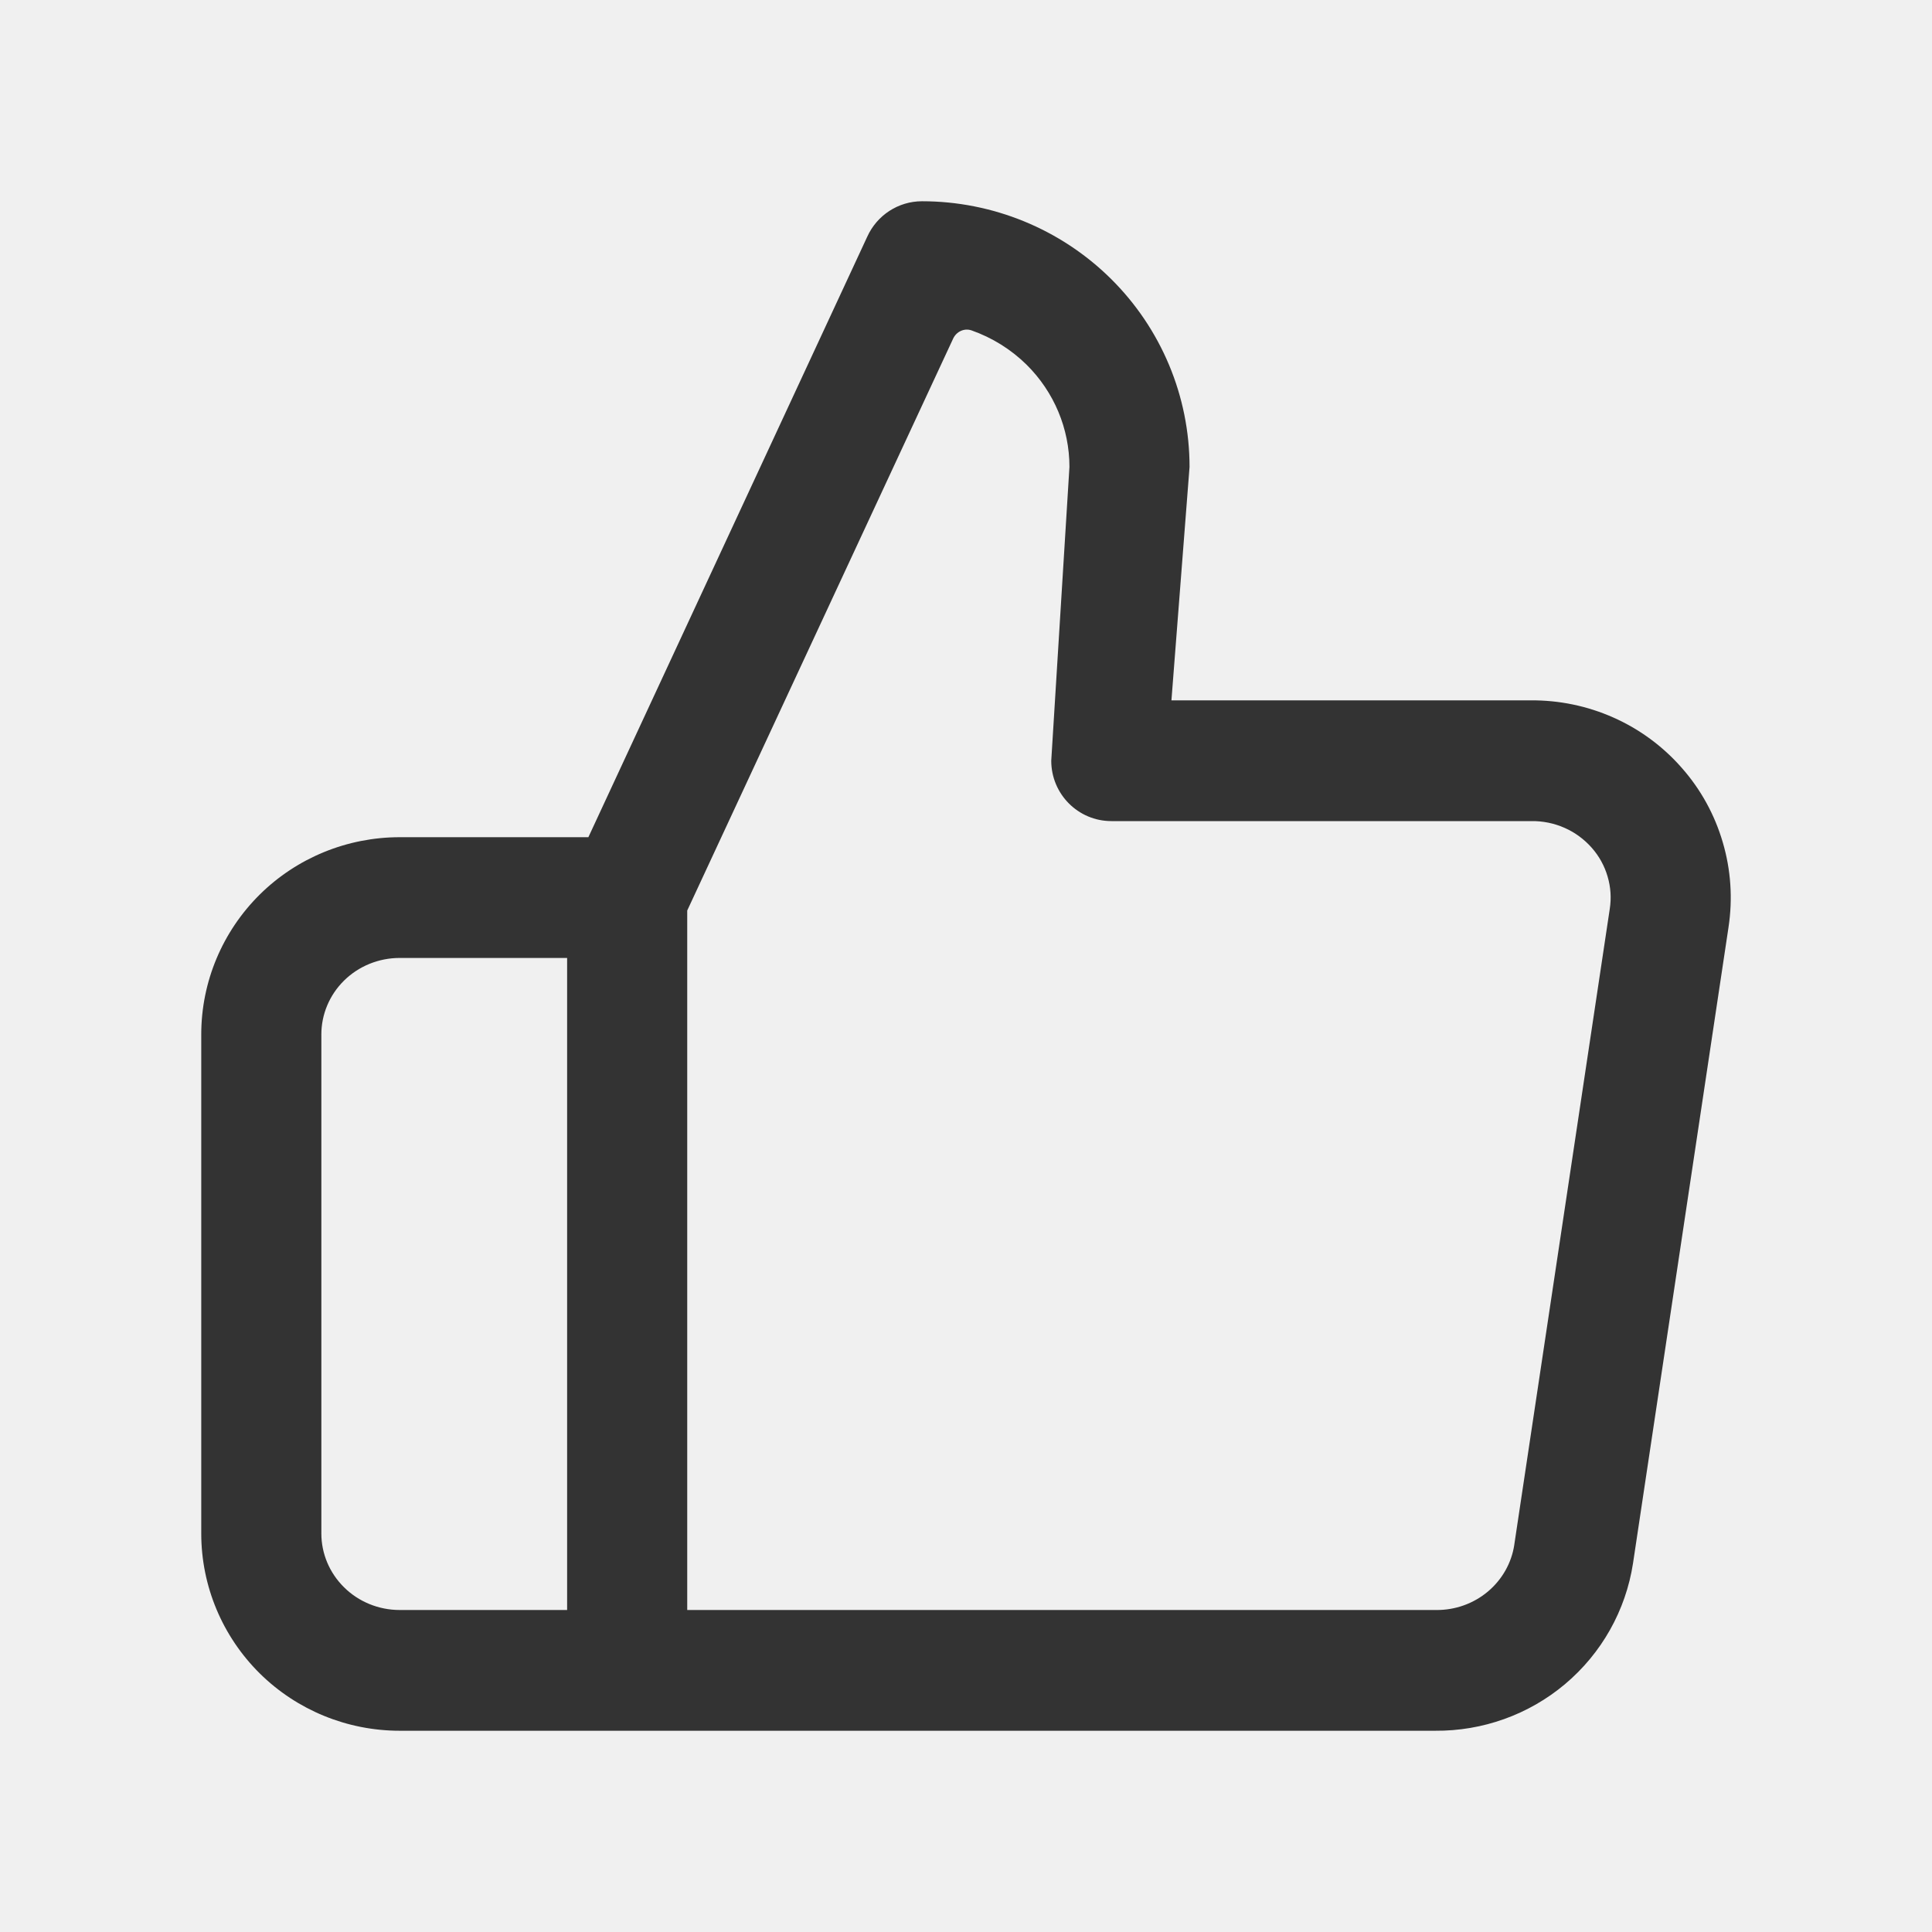
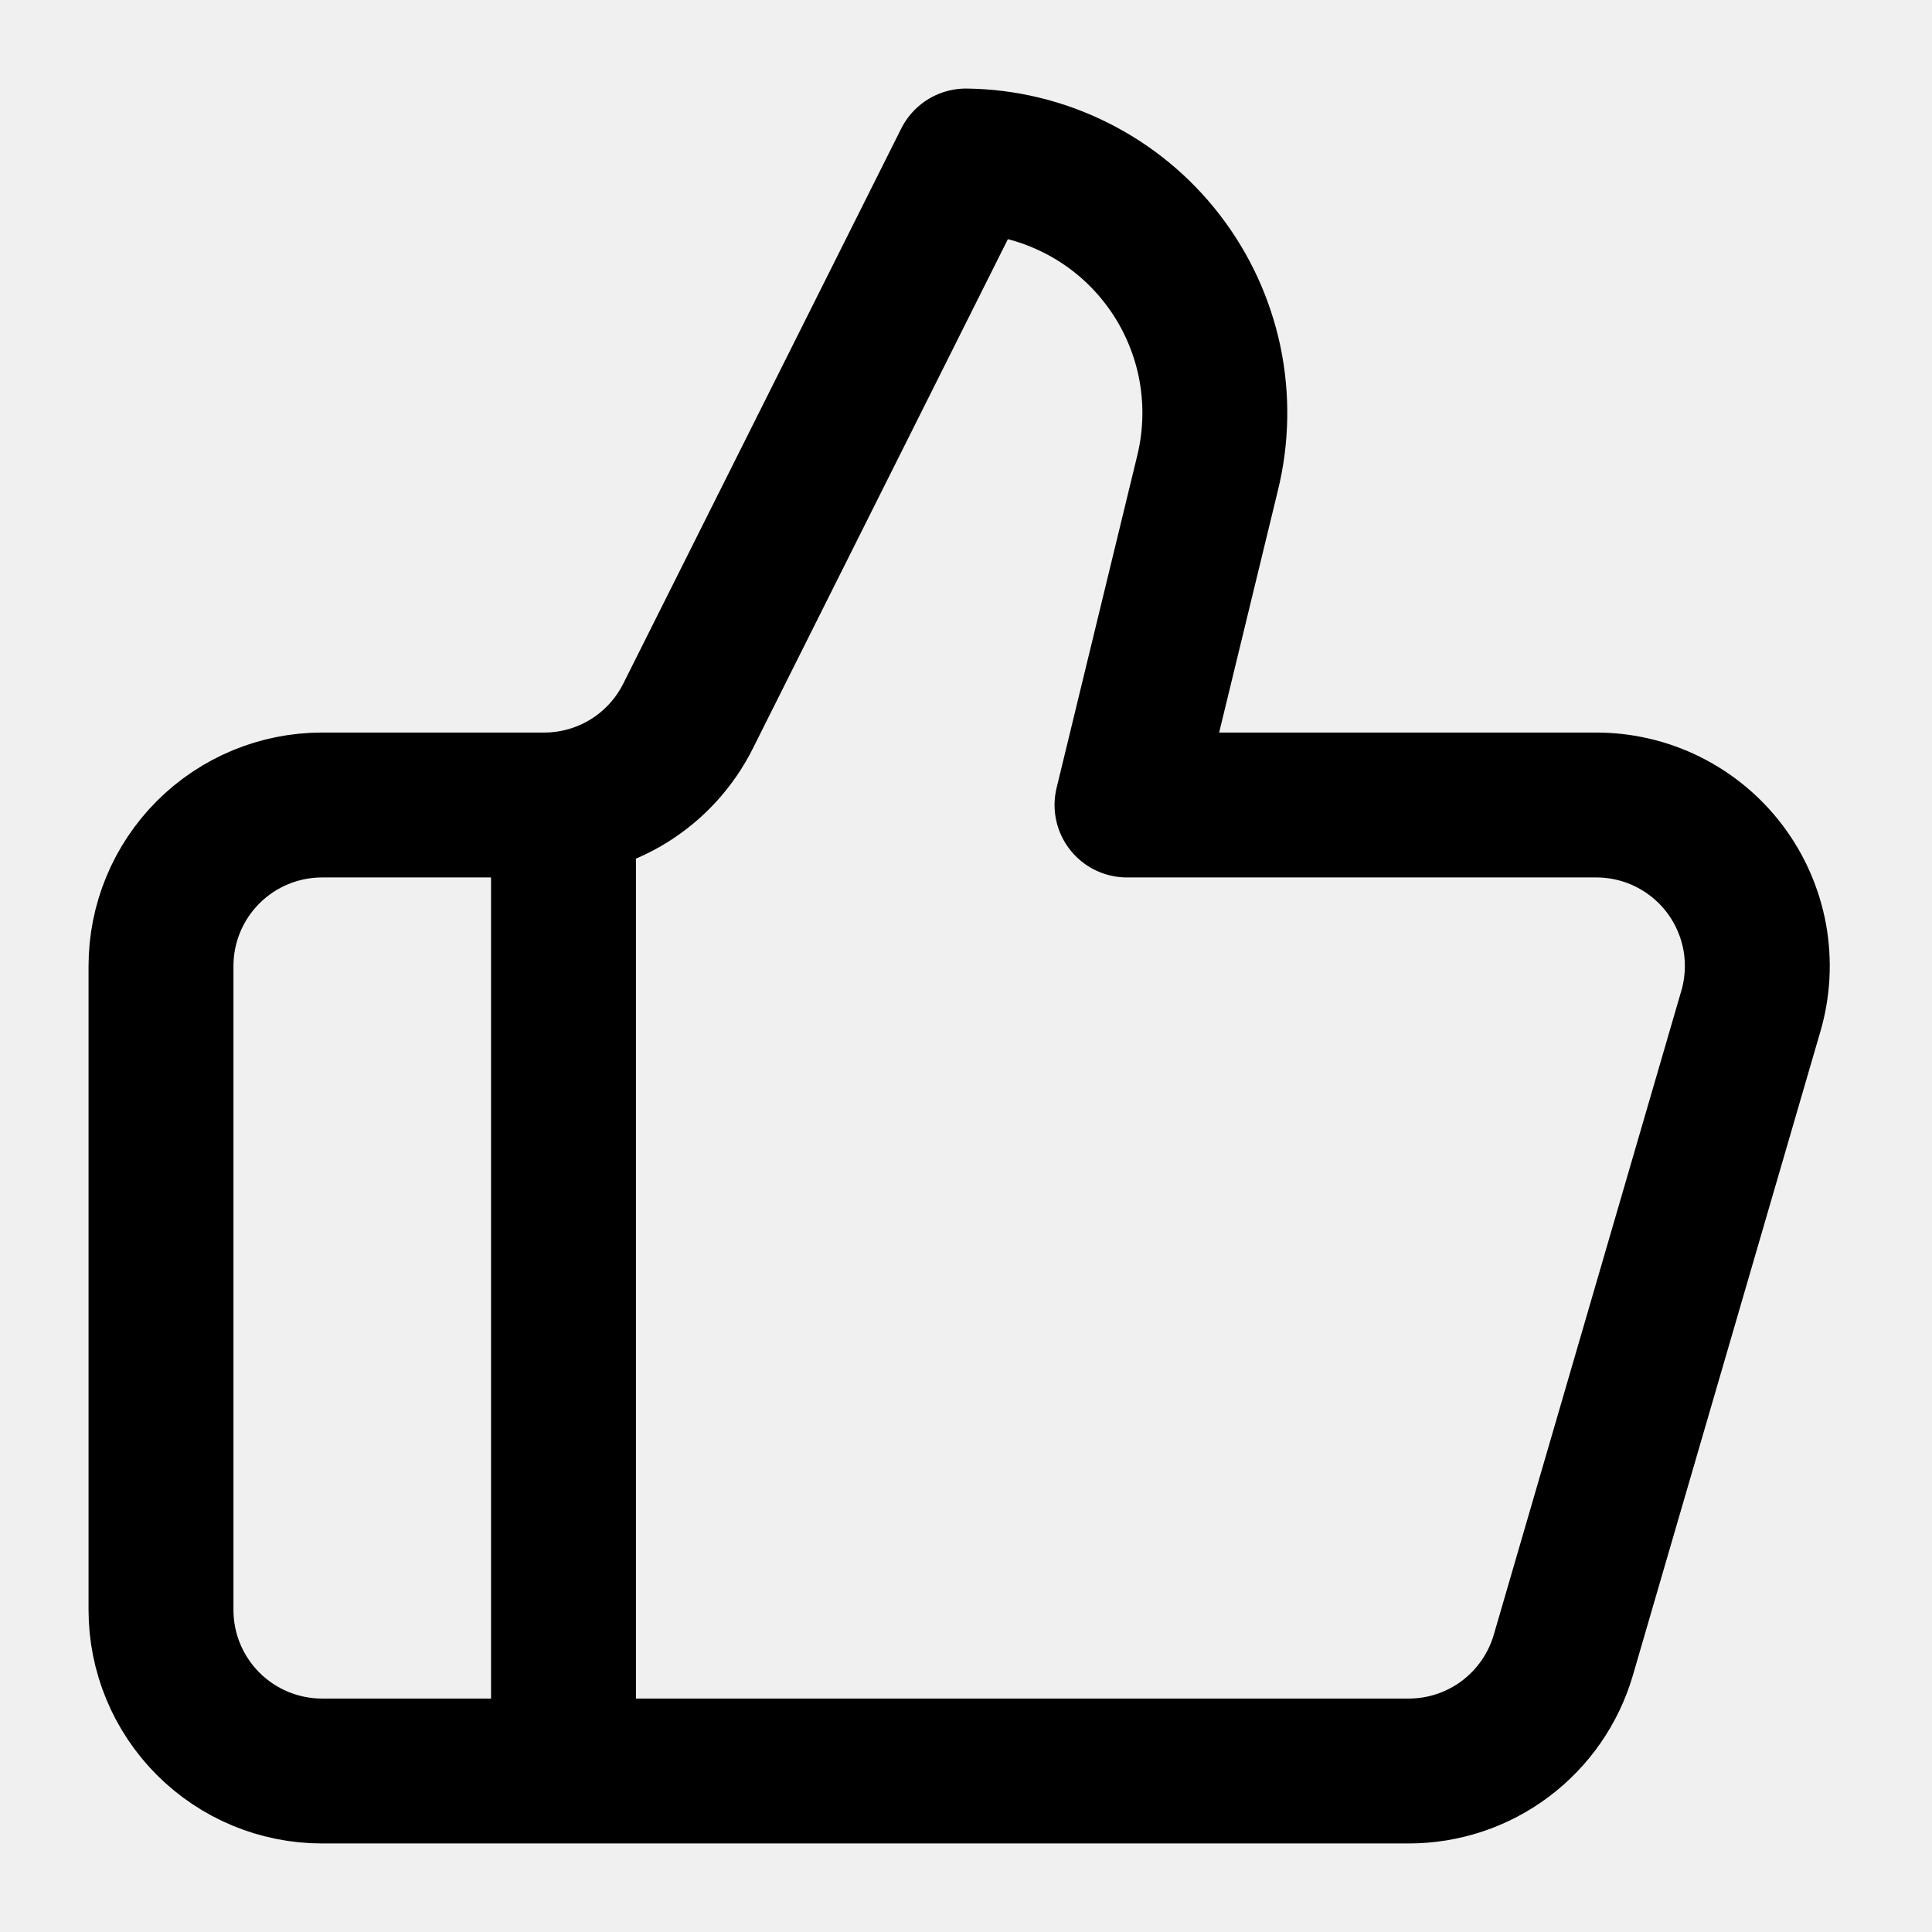
<svg xmlns="http://www.w3.org/2000/svg" width="24" height="24" viewBox="0 0 24 24" fill="none">
-   <g clip-path="url(#clip0_2117_12148)">
-     <path d="M11.453 2.5C11.16 2.5 10.894 2.673 10.773 2.941L7.309 10.4H4.965C4.315 10.4 3.689 10.655 3.226 11.113C2.763 11.572 2.5 12.196 2.5 12.85L2.5 19.05C2.5 19.704 2.763 20.328 3.226 20.787C3.689 21.245 4.315 21.5 4.965 21.5H17.827C18.416 21.505 18.989 21.301 19.441 20.921C19.895 20.539 20.196 20.006 20.286 19.419L21.472 11.52L21.472 11.519C21.526 11.166 21.502 10.806 21.401 10.464C21.301 10.121 21.127 9.805 20.891 9.538C20.656 9.27 20.366 9.057 20.041 8.913C19.717 8.769 19.366 8.697 19.012 8.7H14.552L14.777 5.8C14.777 4.921 14.424 4.08 13.799 3.462C13.175 2.845 12.331 2.5 11.453 2.5ZM11.84 4.207C11.88 4.12 11.977 4.073 12.068 4.104C12.324 4.194 12.558 4.339 12.753 4.531C13.095 4.87 13.285 5.326 13.285 5.8L13.059 9.45C13.059 9.864 13.393 10.2 13.806 10.2L19.016 10.2L19.024 10.2C19.167 10.198 19.308 10.227 19.438 10.285C19.567 10.342 19.681 10.427 19.773 10.531C19.865 10.635 19.932 10.757 19.97 10.888C20.009 11.019 20.018 11.156 19.997 11.291L18.811 19.189L18.811 19.191C18.777 19.414 18.662 19.62 18.484 19.77C18.306 19.92 18.076 20.003 17.839 20H8.537V11.311L11.84 4.207ZM7.045 11.9V20H4.965C4.703 20 4.454 19.897 4.273 19.717C4.092 19.538 3.992 19.298 3.992 19.05V12.85C3.992 12.602 4.092 12.361 4.273 12.182C4.454 12.003 4.703 11.9 4.965 11.9H7.045Z" fill="#333333" />
-   </g>
-   <defs>
-     <clipPath id="clip0_2117_12148">
-       <rect width="24" height="24" fill="white" />
-     </clipPath>
-   </defs>
+   <path d="M7 10V22M15 5.88L14 10H19.83C20.14 10 20.447 10.072 20.724 10.211C21.002 10.35 21.244 10.552 21.43 10.8C21.616 11.048 21.742 11.337 21.798 11.642C21.853 11.948 21.837 12.262 21.75 12.56L19.42 20.56C19.299 20.975 19.046 21.34 18.7 21.6C18.354 21.86 17.933 22 17.5 22H4C3.47 22 2.961 21.789 2.586 21.414C2.211 21.039 2 20.53 2 20V12C2 11.47 2.211 10.961 2.586 10.586C2.961 10.211 3.47 10 4 10H6.76C7.132 10 7.497 9.896 7.813 9.7C8.129 9.504 8.384 9.223 8.55 8.89L12 2C12.472 2.006 12.936 2.118 13.358 2.329C13.78 2.539 14.149 2.842 14.437 3.215C14.726 3.588 14.926 4.022 15.024 4.483C15.121 4.945 15.113 5.422 15 5.88Z" stroke="black" stroke-width="1.8" stroke-linecap="round" stroke-linejoin="round" />
</svg>
